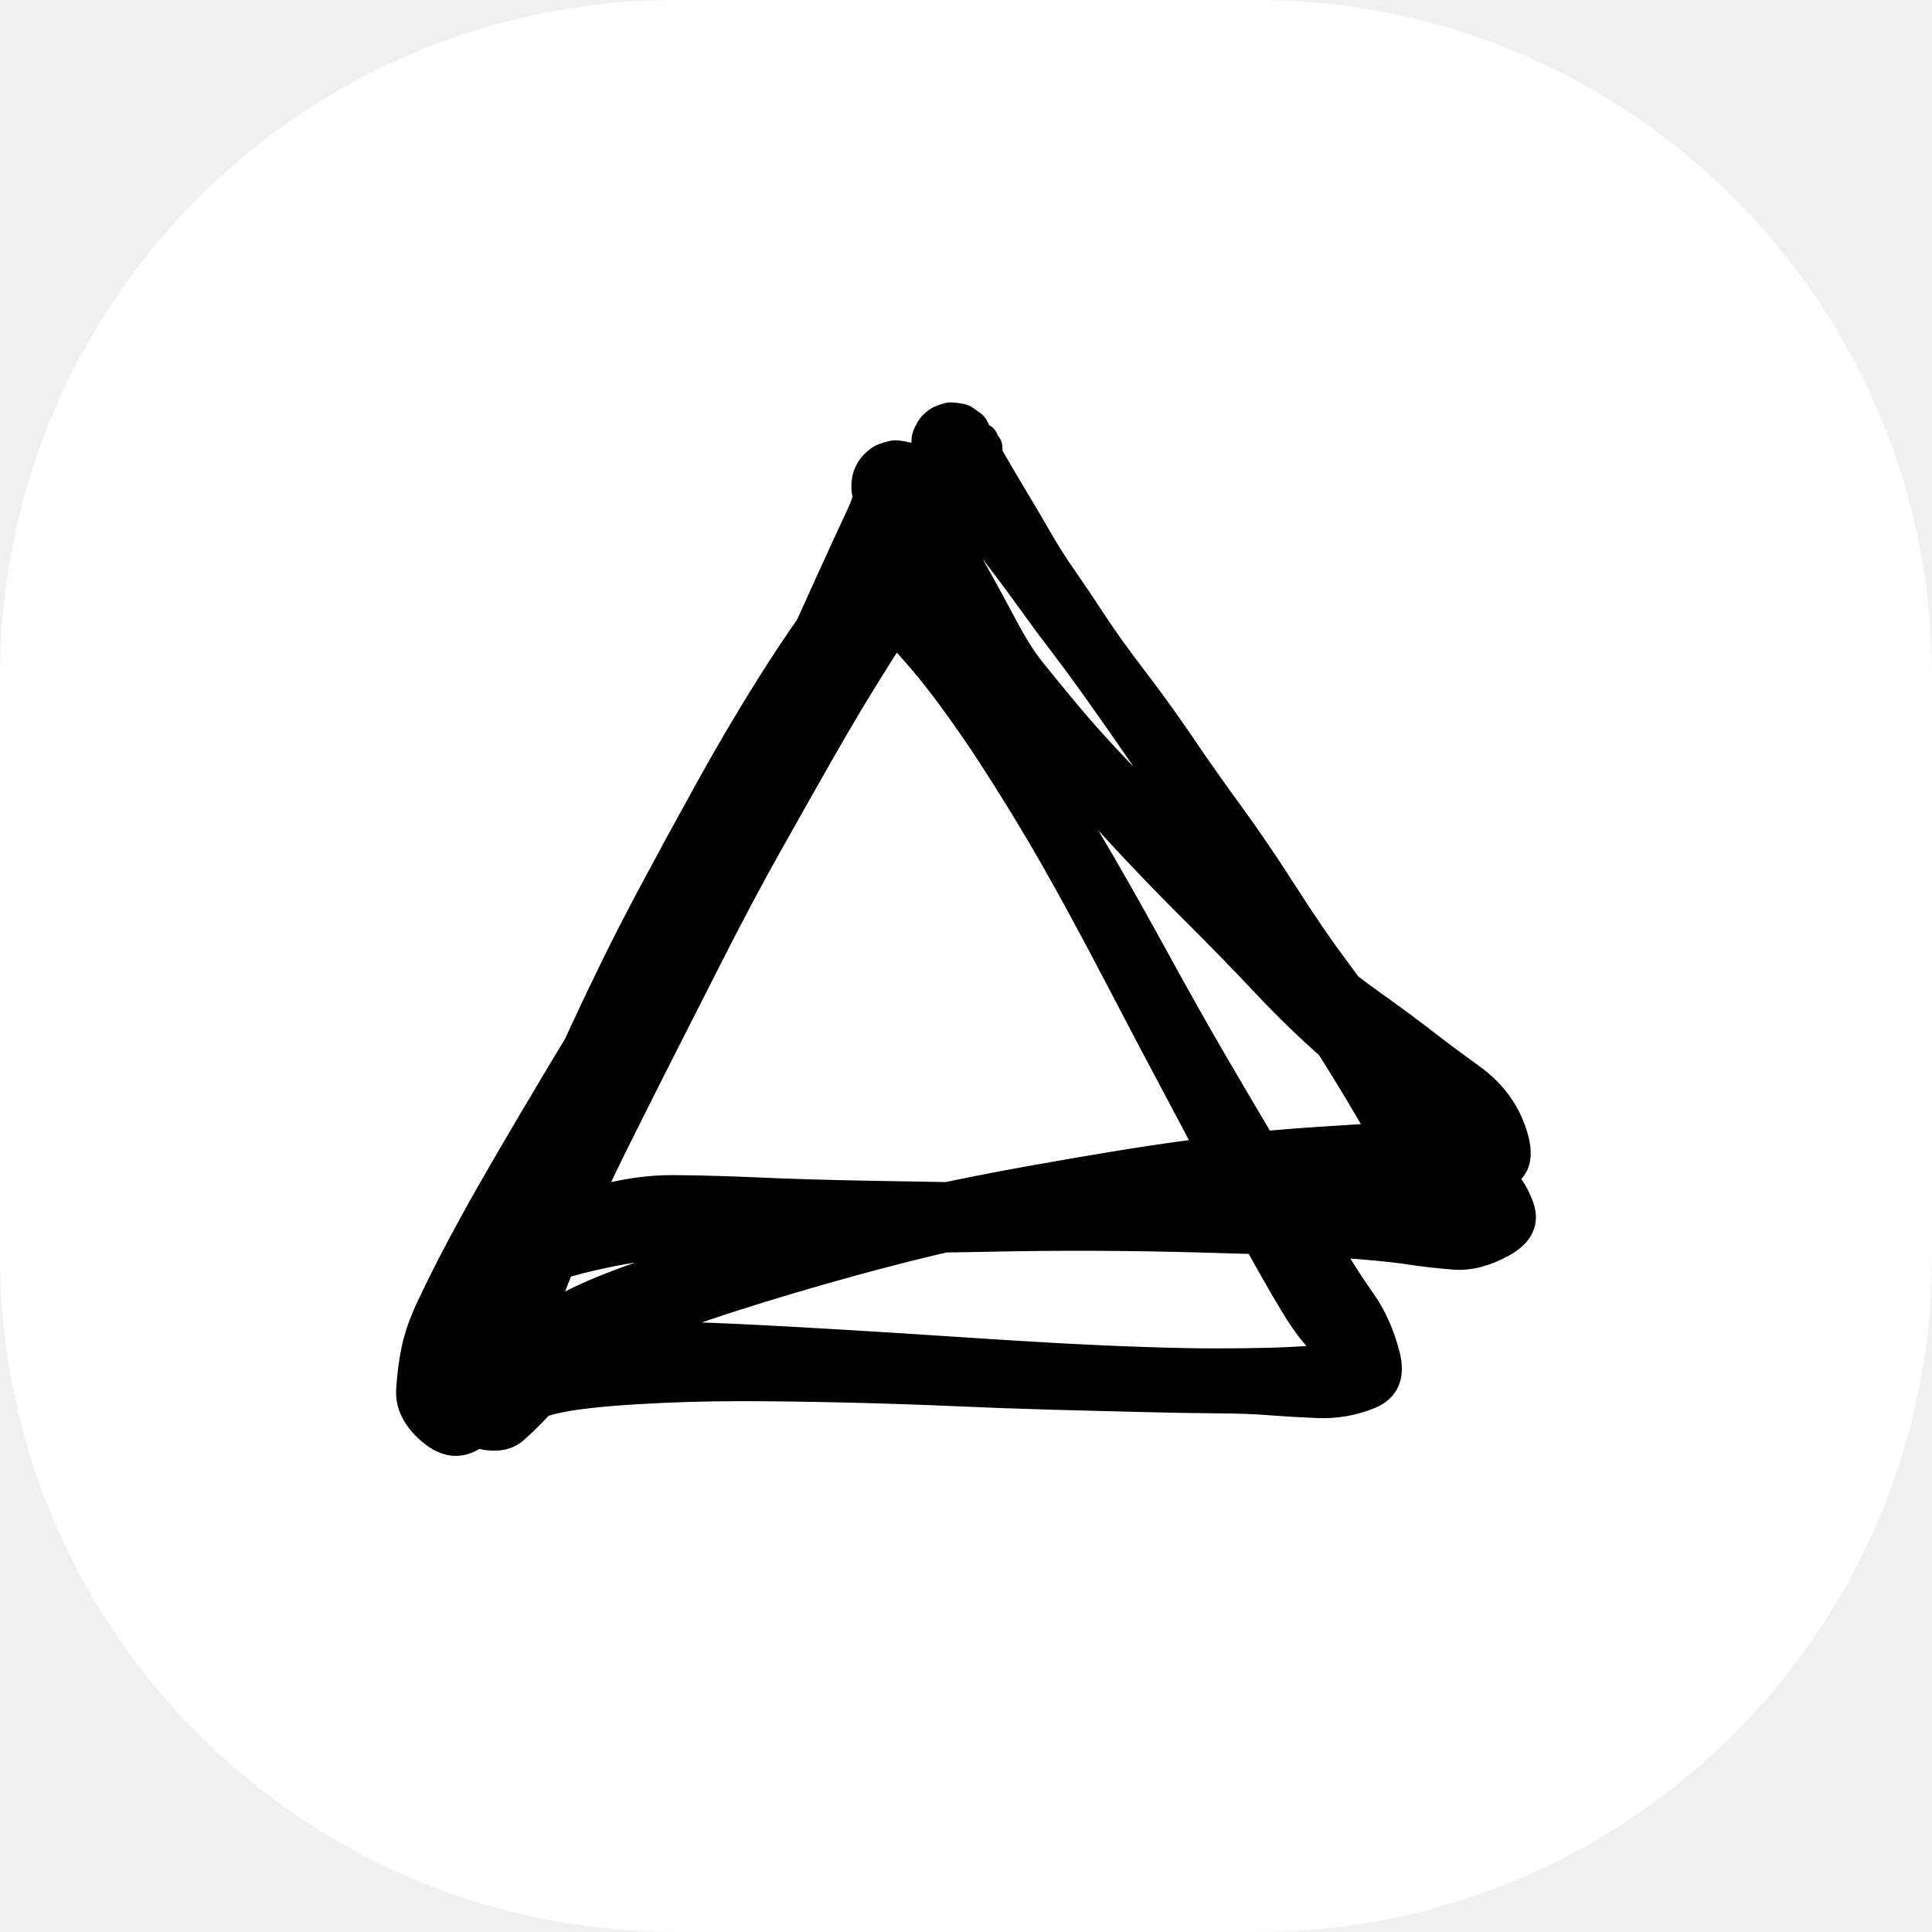
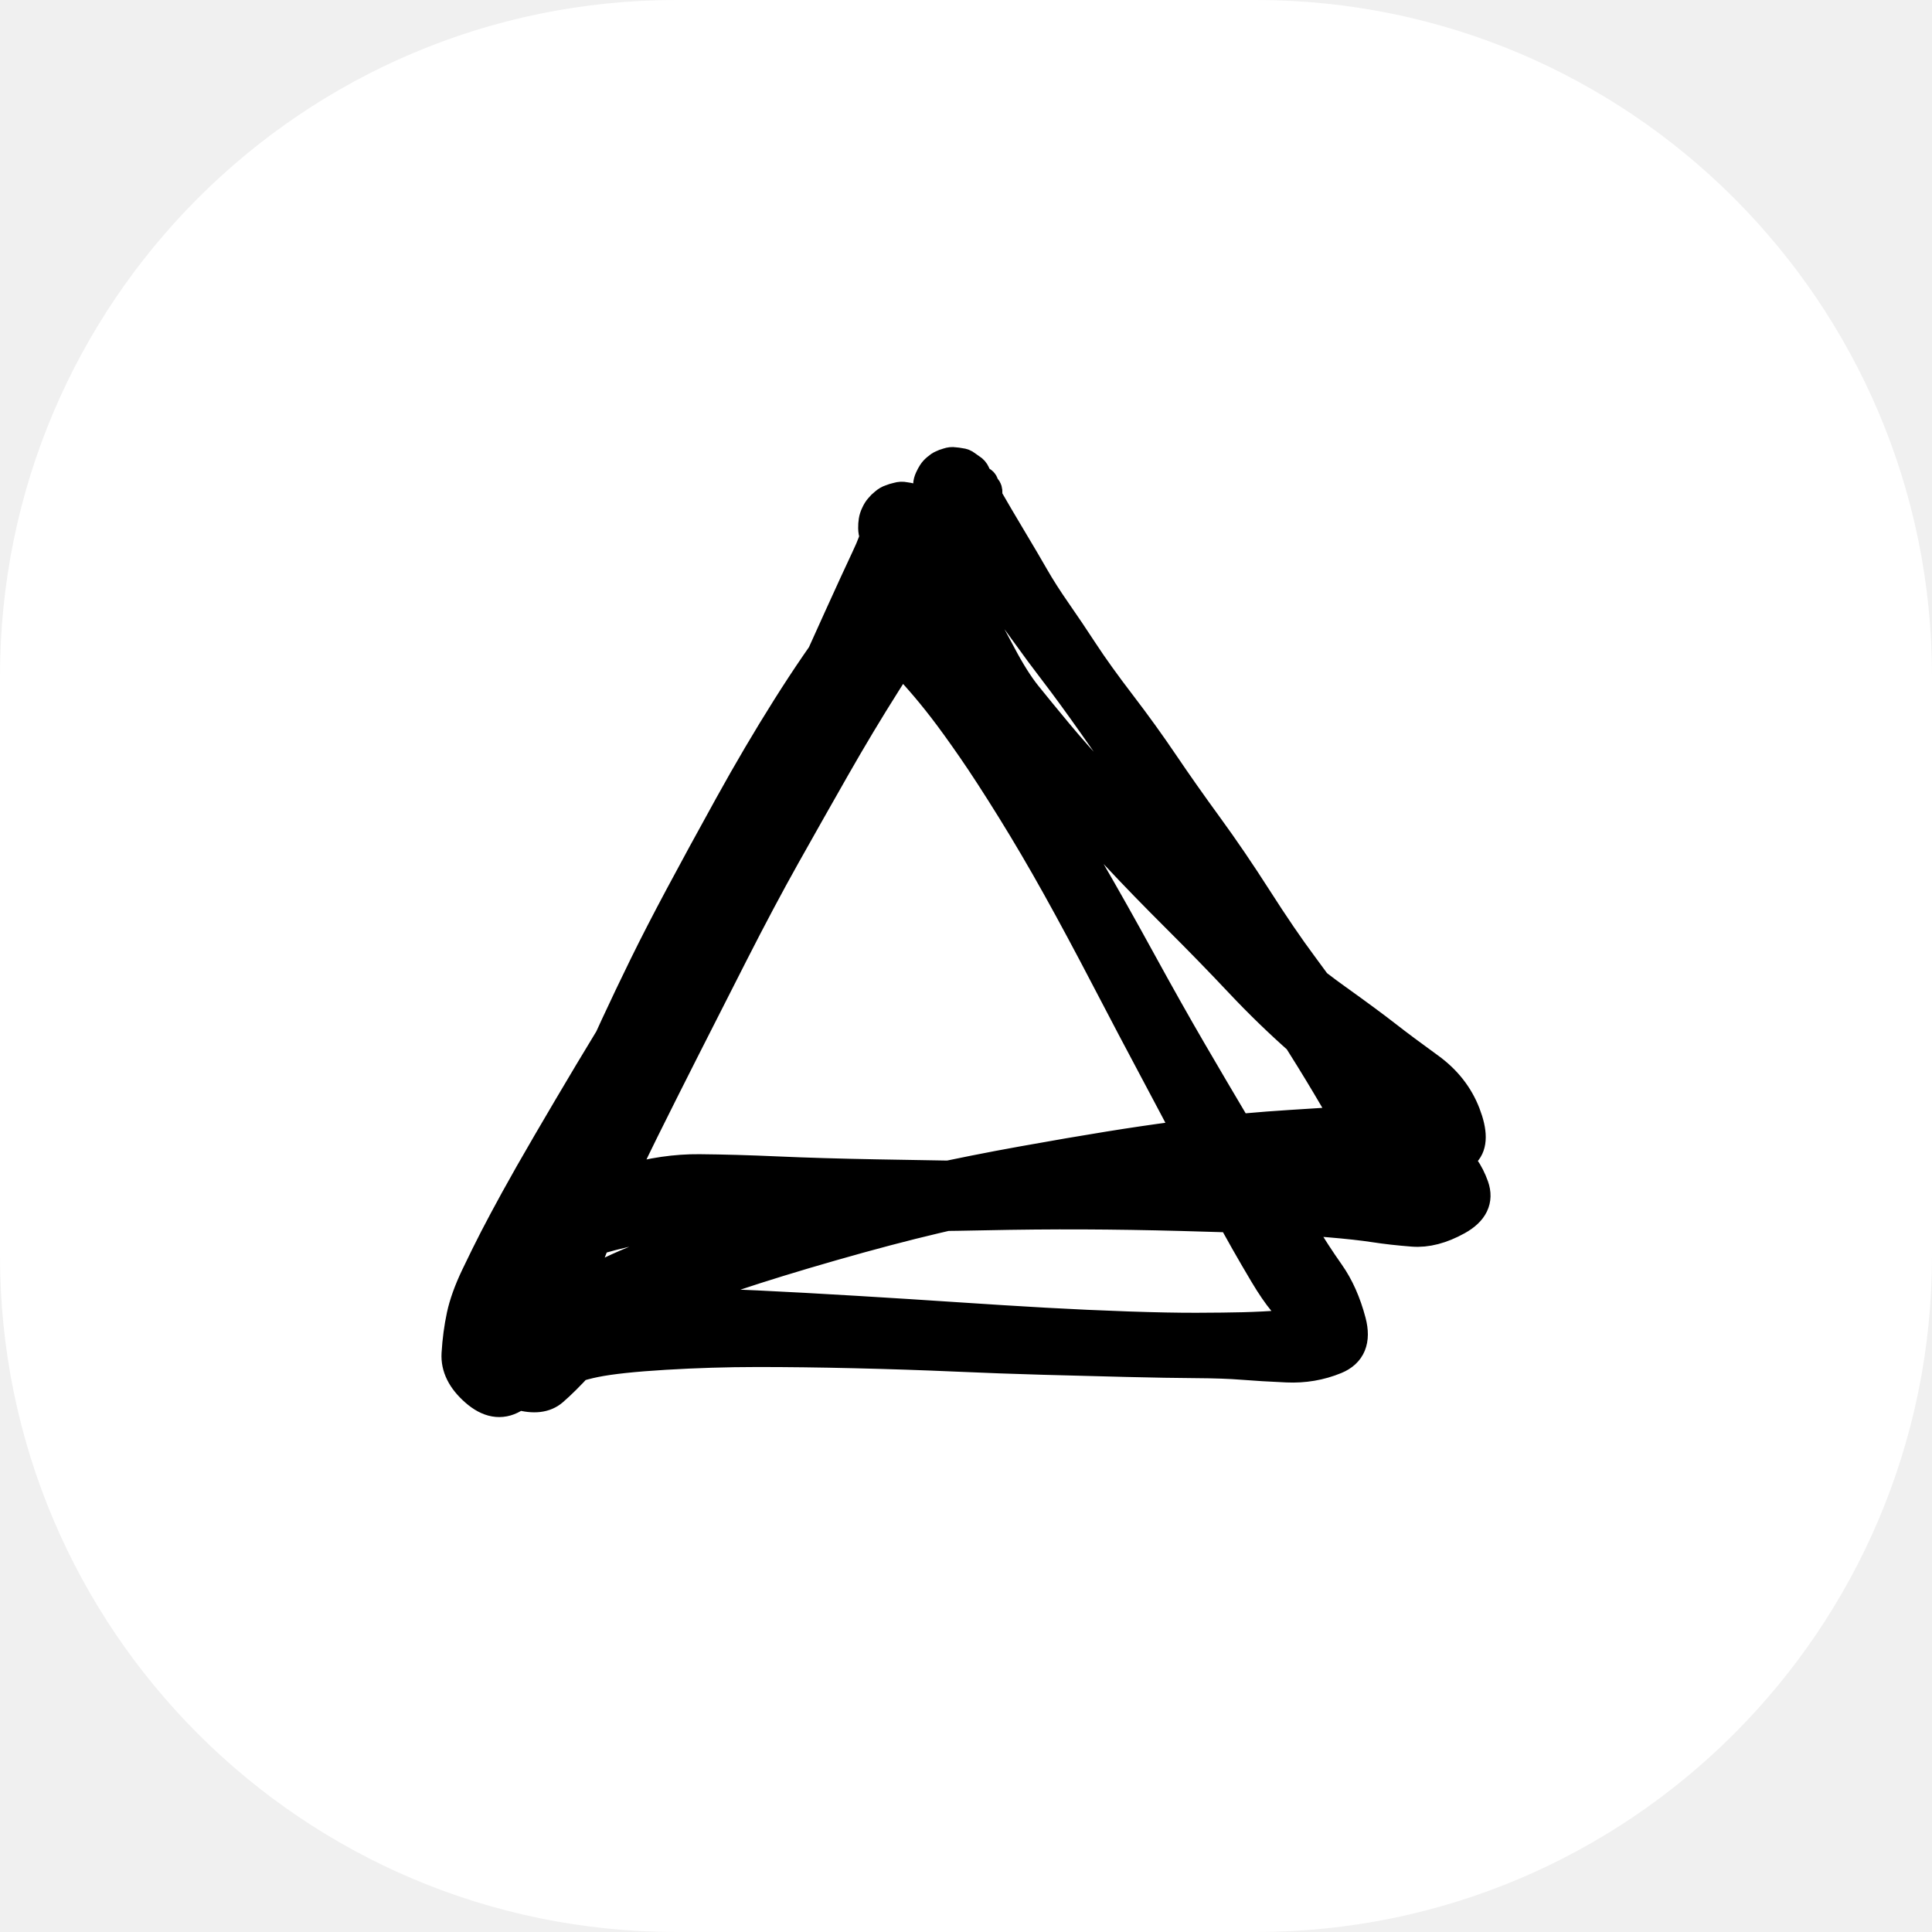
<svg xmlns="http://www.w3.org/2000/svg" width="1000" height="1000" viewBox="0 0 1000 1000">
-   <style>.m{stroke:#000000;stroke-linejoin:round}@media (max-width:56px){.m{stroke-width:0.89px;vector-effect:non-scaling-stroke}}@media (max-width:40px){.m{stroke-width:0.78px;vector-effect:non-scaling-stroke}}@media (max-width:24px){.m{stroke-width:0.61px;vector-effect:non-scaling-stroke}}</style>
+   <style>.m{stroke:#000000;stroke-linejoin:round}@media (max-width:56px){.m{stroke-width:0.99px;vector-effect:non-scaling-stroke}}@media (max-width:40px){.m{stroke-width:0.84px;vector-effect:non-scaling-stroke}}@media (max-width:24px){.m{stroke-width:0.65px;vector-effect:non-scaling-stroke}}</style>
  <rect width="1000" height="1000" rx="350" ry="350" fill="#ffffff" />
-   <path class="m" stroke="#000000" stroke-width="6" stroke-linejoin="round" fill="#000000" transform="translate(211.71 214.98) scale(2.23782)" d="M133.28,11.64 Q125.99,20.99 119.42,29.14 T105.43,46.76 90.9,67.27 76.46,91.29 63.96,113.82 54.9,131.11 47.61,146.14 42.48,158.53 38.87,168.3 35.18,178.6 42.91,181.44 61.45,178.73 81.17,179.29 106.16,180.03 133.37,180.5 158.45,180.81 183.58,181.61 205.21,182.58 221.1,183.51 232.79,184.18 242.19,184.02 242.46,182.66 232.14,175.17 222.19,161.47 213.62,147.34 204.81,133.3 193.98,115.95 182.03,97.34 171.31,81.4 160.79,66.26 151.34,53.31 143.91,43.29 137.66,34.82 130.85,25.51 124.31,15.41 120.84,10.29 119.57,8.88 119.21,7.34 119.22,5.75 119.62,4.22 120.37,2.82 121.44,1.64 122.75,0.76 124.24,0.21 125.82,0.04 127.39,0.25 128.87,0.83 130.16,1.74 131.2,2.94 132.04,7.77 130.49,17.33 125.02,29.13 118.34,40.56 108.63,55.9 95.78,77.31 83.24,99.48 70.02,124.33 57.7,148.59 47.49,168.94 39.77,185.54 35.01,197.24 31.19,206.77 27.34,216.32 23.59,225.63 19.18,226.25 20.2,218.14 30.08,209.56 45.16,201.84 65.61,194.86 91.96,187.83 118.73,181.56 143.14,176.7 164.8,172.98 181.56,170.51 194.56,168.92 205.08,167.94 217.57,167.11 229.66,166.33 240.17,165.24 241.62,165.29 233.6,163.46 225.68,157.18 213.38,146.54 197.95,131.6 182.01,115.22 166.8,99.56 154.83,86.38 144.81,74.67 136.63,65.23 130.72,58.03 124.45,49.09 117.74,39.06 112.27,30.7 107.84,23.13 105.63,18.49 105.32,16.71 105.44,14.91 105.99,13.19 106.94,11.65 108.23,10.38 109.79,9.46 111.52,8.93 113.32,8.84 115.1,9.18 116.74,9.94 118.15,11.06 119.26,12.5 120.41,17.39 119.57,26.72 115.43,37.15 108.92,48.98 99.71,65.23 87.65,86.2 71.6,112.4 54.85,138.71 41.62,159.28 30.79,176.82 22.9,190.84 18.49,200.51 15.08,209.99 13.26,220.47 18.61,220.07 31.23,213.48 51.36,212.51 75.87,213.15 101.13,214.53 126.52,216.14 148.77,217.52 169.66,218.47 187.11,218.81 198.85,218.67 210.01,218.12 212.92,215.84 204.22,205.35 195.22,189.48 186.68,173.21 176.59,154.07 164.38,130.9 151.83,107.52 140.32,87.91 130.31,72.48 123,62.37 117.11,55.19 109.15,46.19 103.49,39.64 102.77,37.88 102.65,35.99 103.14,34.15 104.19,32.57 105.69,31.4 107.48,30.78 109.38,30.76 111.18,31.35 112.71,32.48 113.79,34.04 114.32,35.86 114.23,37.76 113.55,39.53 112.34,40.99 110.72,41.99 108.87,42.42 106.98,42.23 105.25,41.45 103.85,40.16 102.95,38.49 102.62,36.62 102.91,34.74 103.78,33.06 105.15,31.74 106.86,30.92 108.75,30.7 110.61,31.09 112.24,32.05 112.98,32.66 117.81,39.05 125.22,49.1 130.62,57.04 137.71,67.62 148.05,83.28 160.06,102.99 173.09,126.15 185.89,148.88 196.78,167.39 206.47,182.88 214.1,194.85 220.75,205.06 226.18,217.26 222.26,226.82 209.95,228.92 198.74,228.25 186.95,227.83 169.33,227.53 148.3,226.98 126.03,226.17 100.78,225.33 75.89,225.02 52.74,225.73 35.14,227.61 24.2,231.36 14.45,236.64 4.74,234.93 0.02,225.4 1.3,215.78 4.9,205.77 9.63,196.2 14.89,186.37 23,172.12 33.56,154.23 46.28,133.39 62.22,106.91 77.07,80.6 87.66,59.19 96.66,39.28 103.51,24.38 105.63,18.49 105.32,16.71 105.44,14.91 105.99,13.19 106.94,11.65 108.23,10.38 109.79,9.46 111.52,8.93 113.32,8.84 115.1,9.18 116.74,9.94 118.15,11.06 119.26,12.5 121.93,18.46 126.56,28.12 131.61,37.45 137.69,48.63 144.16,58.91 151.97,68.44 161.96,79.72 174.08,92.21 189.86,107.18 206.23,122.3 222.19,135.46 235.04,144.94 245.91,153.05 255.1,164.73 255.08,174.56 247.37,178.13 238.35,178.91 229.74,178.84 217.8,178.31 205.63,178.03 195.49,178.21 182.87,179.33 166.41,181.9 145.09,185.96 121.14,191.29 94.98,198.19 69.87,205.91 51.75,213.34 39.68,220.59 31.24,228.12 24.48,234.84 15.86,235.88 9.95,229.66 11.92,221.04 16.99,211.91 21.91,202.62 26.37,193.56 31.61,181.83 39.32,164.93 49.16,144.36 61.05,119.69 73.64,94.33 85.32,71.43 96.99,49.04 105.73,33.01 111.95,22.1 117.54,13.04 119.57,8.88 119.21,7.34 119.22,5.75 119.62,4.22 120.37,2.82 121.44,1.64 122.75,0.76 124.24,0.21 125.82,0.04 127.39,0.25 128.87,0.83 130.16,1.74 131.2,2.94 130.99,3.02 133.77,8.12 140.44,19.48 146.07,29.05 151.67,37.81 158.58,48.07 167.99,61.17 178.84,76.22 190,92.07 202.46,110.38 213.9,127.15 223.67,140.61 233.11,153.31 242.46,165.19 251.2,174.41 257.21,183.08 253.05,191.67 241.75,194.6 232.05,193.51 220.55,192.24 204.89,191.32 183.38,190.64 158.44,190.24 133.33,190.47 106.05,190.75 81.3,191.04 62.44,191.86 46.44,193.96 33.7,197.23 23.72,195.04 20.83,185.31 25.33,174.27 30.06,164.6 34.49,155.14 40.15,142.56 47.45,127.26 56.48,109.72 68.96,86.81 83.52,62.1 97.99,40.99 111.65,22.94 121.87,10.01 126.13,5.07 127.06,4.37 128.13,3.91 129.28,3.72 130.45,3.81 131.56,4.18 132.55,4.8 133.36,5.64 133.94,6.65 134.27,7.77 134.32,8.94 134.09,10.08 133.59,11.14 Z" />
+   <path class="m" stroke="#000000" stroke-width="7.5" stroke-linejoin="round" fill="#000000" transform="translate(236.18 239.07) scale(2.0479)" d="M133.28,11.64 Q125.99,20.99 119.42,29.14 T105.43,46.76 90.9,67.27 76.46,91.29 63.96,113.82 54.9,131.11 47.61,146.14 42.48,158.53 38.87,168.3 35.18,178.6 42.91,181.44 61.45,178.73 81.17,179.29 106.16,180.03 133.37,180.5 158.45,180.81 183.58,181.61 205.21,182.58 221.1,183.51 232.79,184.18 242.19,184.02 242.46,182.66 232.14,175.17 222.19,161.47 213.62,147.34 204.81,133.3 193.98,115.95 182.03,97.34 171.31,81.4 160.79,66.26 151.34,53.31 143.91,43.29 137.66,34.82 130.85,25.51 124.31,15.41 120.84,10.29 119.57,8.88 119.21,7.34 119.22,5.75 119.62,4.22 120.37,2.82 121.44,1.64 122.75,0.76 124.24,0.21 125.82,0.04 127.39,0.25 128.87,0.83 130.16,1.74 131.2,2.94 132.04,7.77 130.49,17.33 125.02,29.13 118.34,40.56 108.63,55.9 95.78,77.31 83.24,99.48 70.02,124.33 57.7,148.59 47.49,168.94 39.77,185.54 35.01,197.24 31.19,206.77 27.34,216.32 23.59,225.63 19.18,226.25 20.2,218.14 30.08,209.56 45.16,201.84 65.61,194.86 91.96,187.83 118.73,181.56 143.14,176.7 164.8,172.98 181.56,170.51 194.56,168.92 205.08,167.94 217.57,167.11 229.66,166.33 240.17,165.24 241.62,165.29 233.6,163.46 225.68,157.18 213.38,146.54 197.95,131.6 182.01,115.22 166.8,99.56 154.83,86.38 144.81,74.67 136.63,65.23 130.72,58.03 124.45,49.09 117.74,39.06 112.27,30.7 107.84,23.13 105.63,18.49 105.32,16.71 105.44,14.91 105.99,13.19 106.94,11.65 108.23,10.38 109.79,9.46 111.52,8.93 113.32,8.84 115.1,9.18 116.74,9.94 118.15,11.06 119.26,12.5 120.41,17.39 119.57,26.72 115.43,37.15 108.92,48.98 99.71,65.23 87.65,86.2 71.6,112.4 54.85,138.71 41.62,159.28 30.79,176.82 22.9,190.84 18.49,200.51 15.08,209.99 13.26,220.47 18.61,220.07 31.23,213.48 51.36,212.51 75.87,213.15 101.13,214.53 126.52,216.14 148.77,217.52 169.66,218.47 187.11,218.81 198.85,218.67 210.01,218.12 212.92,215.84 204.22,205.35 195.22,189.48 186.68,173.21 176.59,154.07 164.38,130.9 151.83,107.52 140.32,87.91 130.31,72.48 123,62.37 117.11,55.19 109.15,46.19 103.49,39.64 102.77,37.88 102.65,35.99 103.14,34.15 104.19,32.57 105.69,31.4 107.48,30.78 109.38,30.76 111.18,31.35 112.71,32.48 113.79,34.04 114.32,35.86 114.23,37.76 113.55,39.53 112.34,40.99 110.72,41.99 108.87,42.42 106.98,42.23 105.25,41.45 103.85,40.16 102.95,38.49 102.62,36.62 102.91,34.74 103.78,33.06 105.15,31.74 106.86,30.92 108.75,30.7 110.61,31.09 112.24,32.05 112.98,32.66 117.81,39.05 125.22,49.1 130.62,57.04 137.71,67.62 148.05,83.28 160.06,102.99 173.09,126.15 185.89,148.88 196.78,167.39 206.47,182.88 214.1,194.85 220.75,205.06 226.18,217.26 222.26,226.82 209.95,228.92 198.74,228.25 186.95,227.83 169.33,227.53 148.3,226.98 126.03,226.17 100.78,225.33 75.89,225.02 52.74,225.73 35.14,227.61 24.2,231.36 14.45,236.64 4.74,234.93 0.02,225.4 1.3,215.78 4.9,205.77 9.63,196.2 14.89,186.37 23,172.12 33.56,154.23 46.28,133.39 62.22,106.91 77.07,80.6 87.66,59.19 96.66,39.28 103.51,24.38 105.63,18.49 105.32,16.71 105.44,14.91 105.99,13.19 106.94,11.65 108.23,10.38 109.79,9.46 111.52,8.93 113.32,8.84 115.1,9.18 116.74,9.94 118.15,11.06 119.26,12.5 121.93,18.46 126.56,28.12 131.61,37.45 137.69,48.63 144.16,58.91 151.97,68.44 161.96,79.72 174.08,92.21 189.86,107.18 206.23,122.3 222.19,135.46 235.04,144.94 245.91,153.05 255.1,164.73 255.08,174.56 247.37,178.13 238.35,178.91 229.74,178.84 217.8,178.31 205.63,178.03 195.49,178.21 182.87,179.33 166.41,181.9 145.09,185.96 121.14,191.29 94.98,198.19 69.87,205.91 51.75,213.34 39.68,220.59 31.24,228.12 24.48,234.84 15.86,235.88 9.95,229.66 11.92,221.04 16.99,211.91 21.91,202.62 26.37,193.56 31.61,181.83 39.32,164.93 49.16,144.36 61.05,119.69 73.64,94.33 85.32,71.43 96.99,49.04 105.73,33.01 111.95,22.1 117.54,13.04 119.57,8.88 119.21,7.34 119.22,5.75 119.62,4.22 120.37,2.82 121.44,1.64 122.75,0.76 124.24,0.21 125.82,0.04 127.39,0.25 128.87,0.83 130.16,1.74 131.2,2.94 130.99,3.02 133.77,8.12 140.44,19.48 146.07,29.05 151.67,37.81 158.58,48.07 167.99,61.17 178.84,76.22 190,92.07 202.46,110.38 213.9,127.15 223.67,140.61 233.11,153.31 242.46,165.19 251.2,174.41 257.21,183.08 253.05,191.67 241.75,194.6 232.05,193.51 220.55,192.24 204.89,191.32 183.38,190.64 158.44,190.24 133.33,190.47 106.05,190.75 81.3,191.04 62.44,191.86 46.44,193.96 33.7,197.23 23.72,195.04 20.83,185.31 25.33,174.27 30.06,164.6 34.49,155.14 40.15,142.56 47.45,127.26 56.48,109.72 68.96,86.81 83.52,62.1 97.99,40.99 111.65,22.94 121.87,10.01 126.13,5.07 127.06,4.37 128.13,3.91 129.28,3.72 130.45,3.81 131.56,4.18 132.55,4.8 133.36,5.64 133.94,6.65 134.27,7.77 134.32,8.94 134.09,10.08 133.59,11.14 Z" />
</svg>
